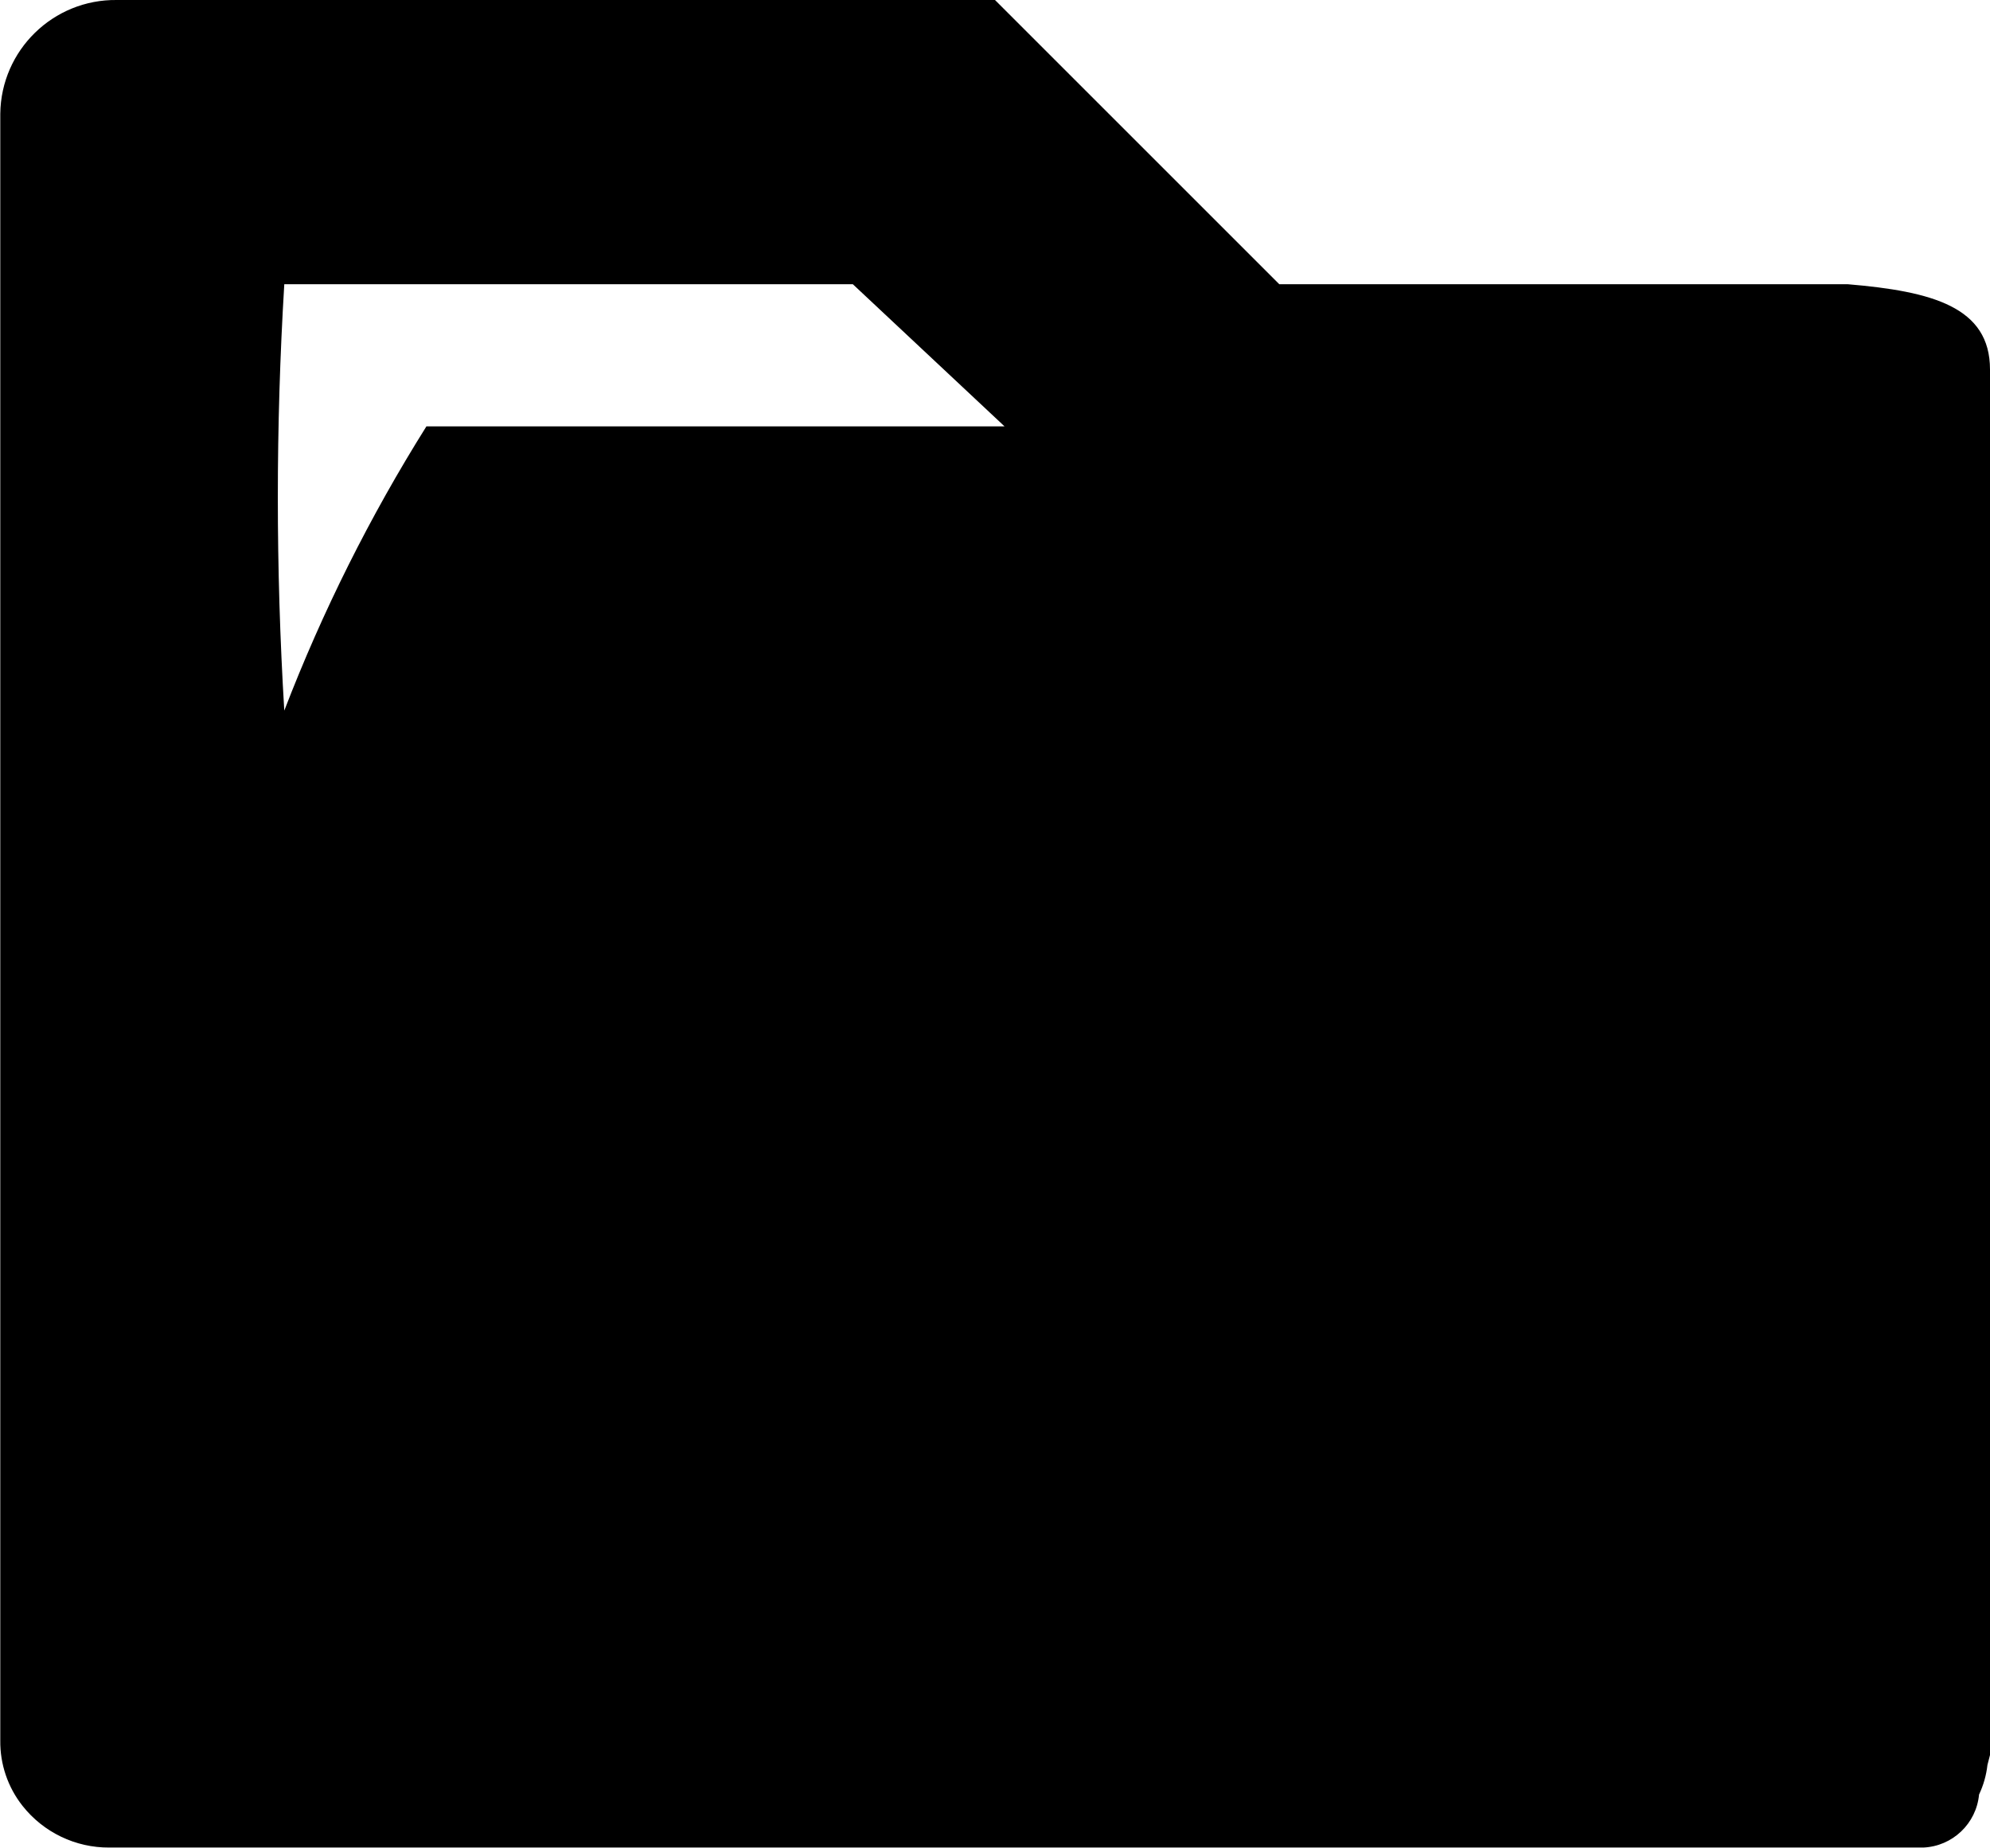
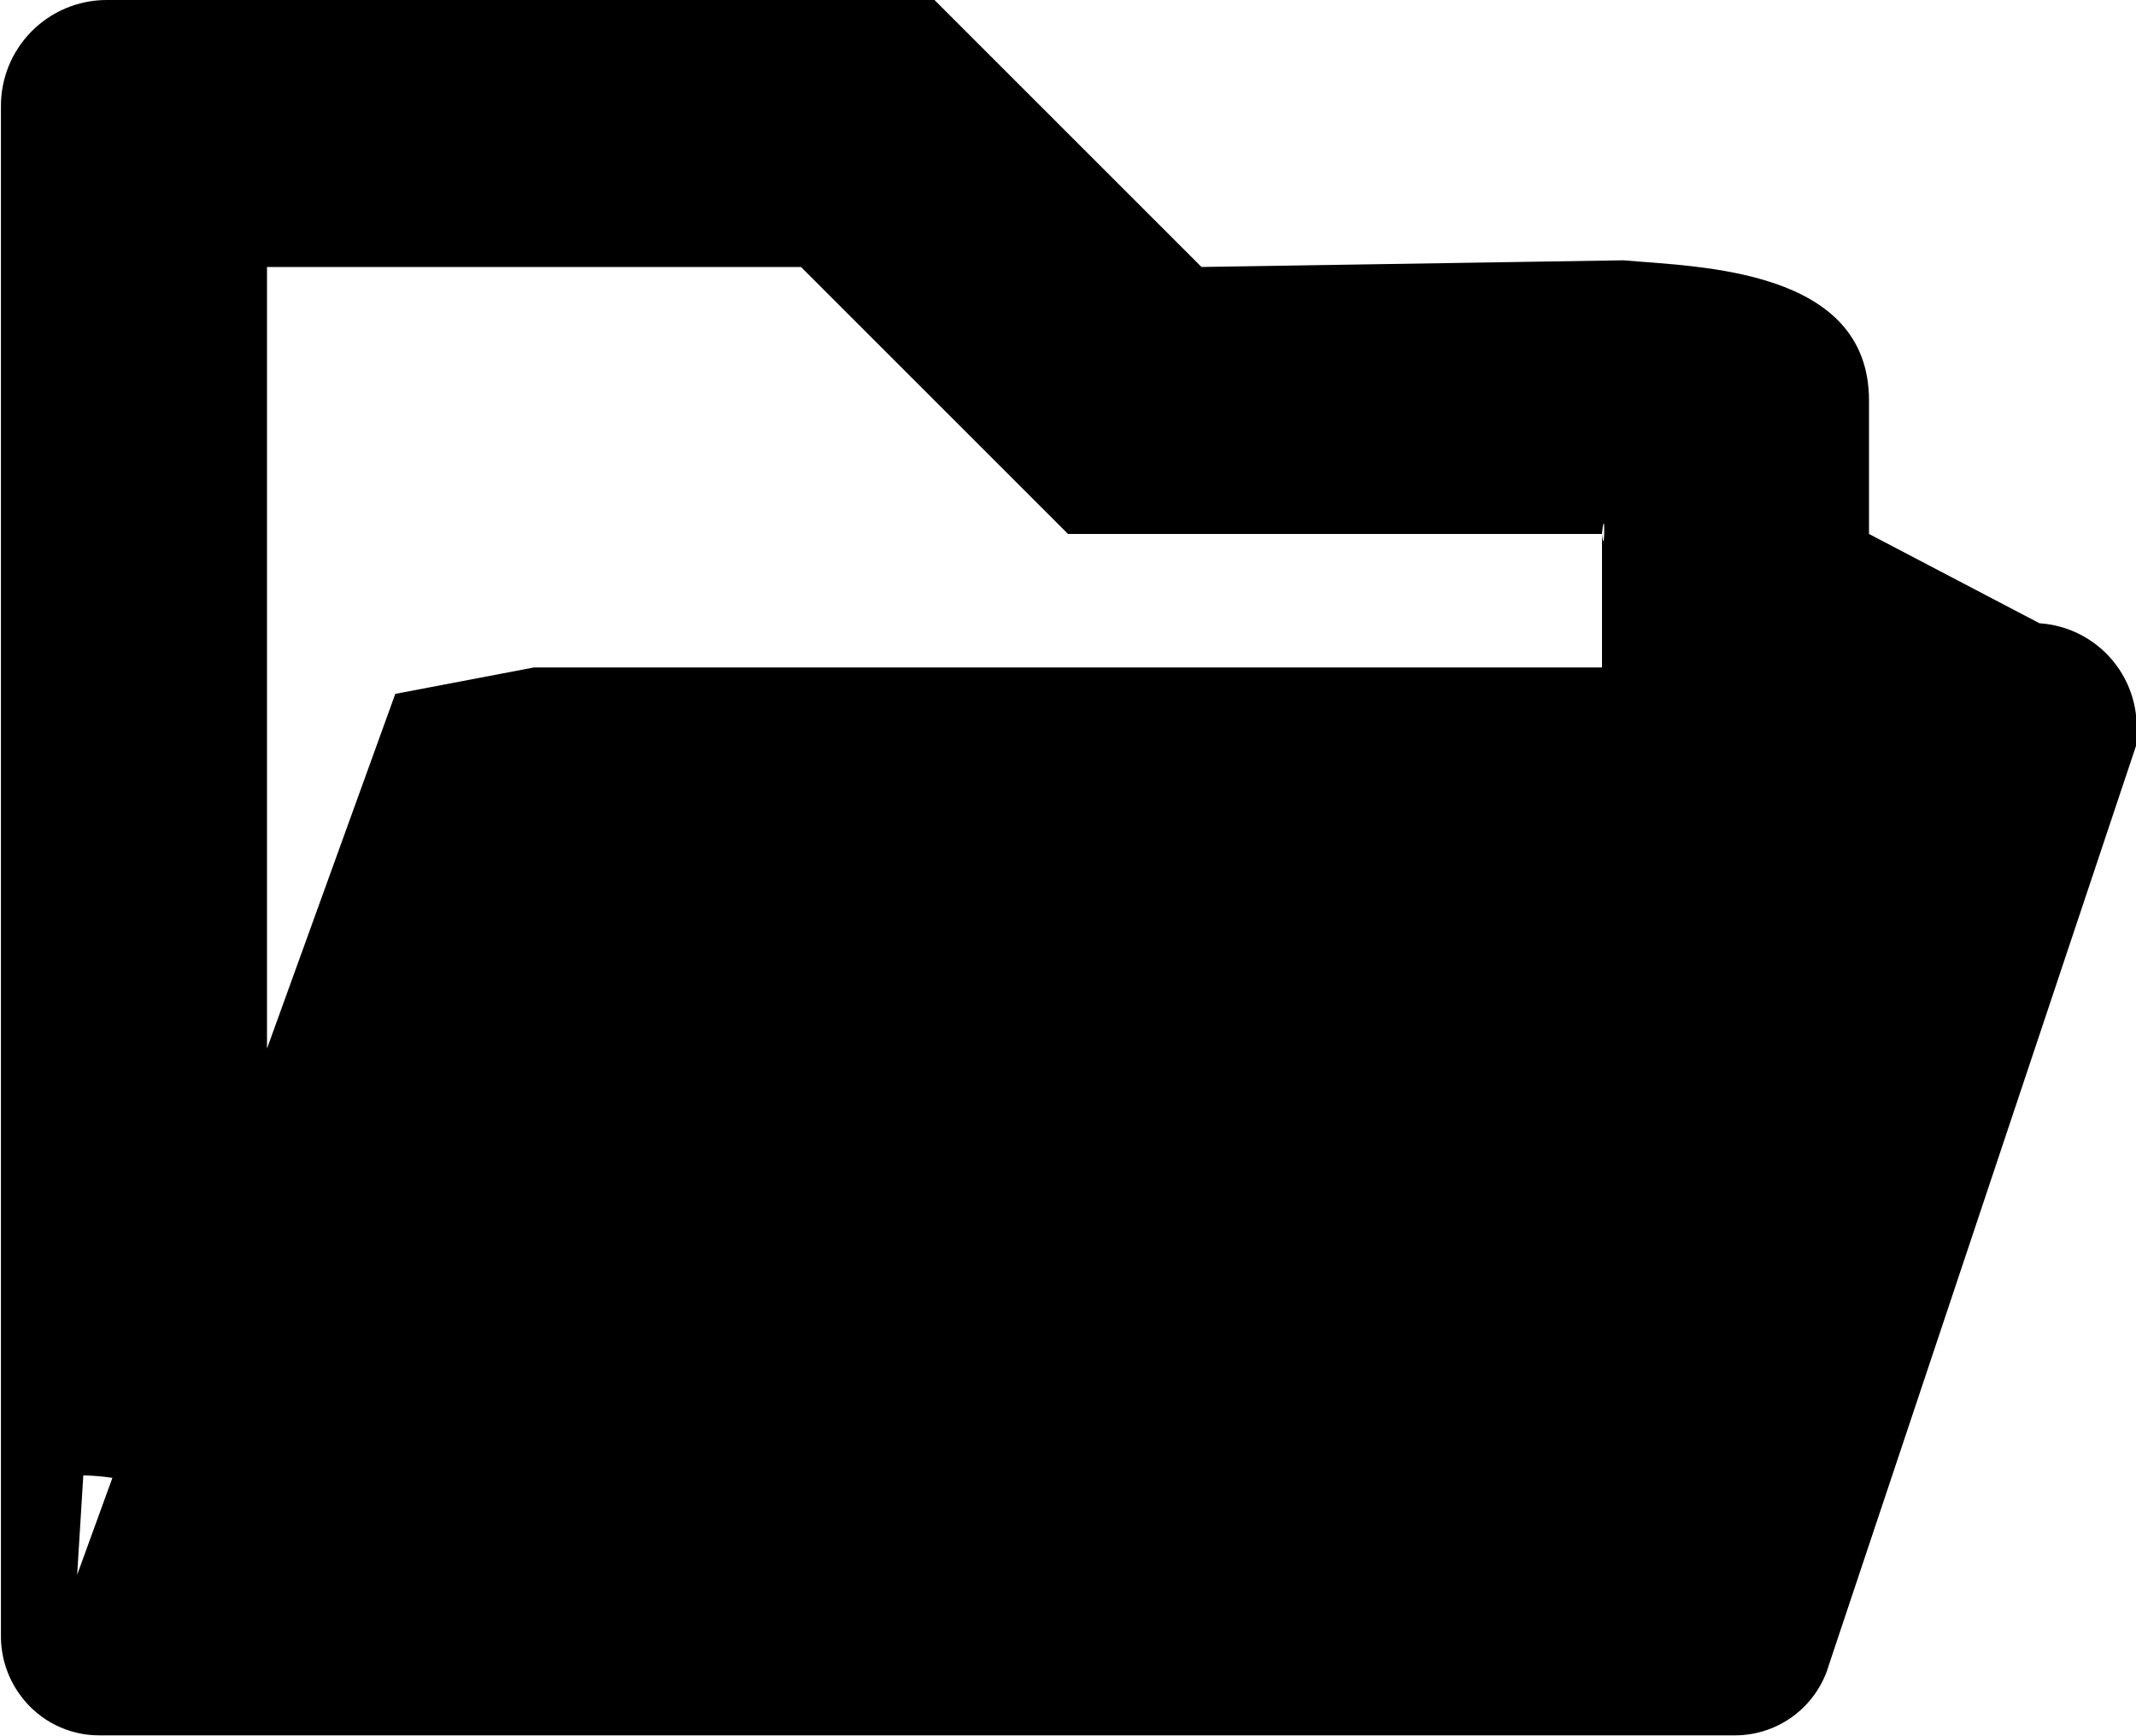
- <svg xmlns="http://www.w3.org/2000/svg" width="14" height="13" viewBox="0 0 14 13">
+ <svg xmlns="http://www.w3.org/2000/svg" width="16" height="13" viewBox="0 0 16 13">
  <defs>
    <style>
      .cls-1 {
        fill-rule: evenodd;
      }
    </style>
  </defs>
-   <path id="Forma_1_copy_4" data-name="Forma 1 copy 4" class="cls-1" d="M198.982,412.419a0.656,0.656,0,0,1-.059.208,0.412,0.412,0,0,1-.392.373H185.77a0.772,0.772,0,0,1-.612-0.294,0.727,0.727,0,0,1-.156-0.459h0V400.8a0.81,0.81,0,0,1,.82-0.8H192l2,2h4c0.594,0.05,1,.16,1,0.6v1.95h0c0,0.009,0,.016,0,0.025v7.774ZM191,402h-4a24.8,24.8,0,0,0,0,3,11.6,11.6,0,0,1,1-2h4.067Z" transform="translate(-185 -400)" />
+   <path id="Forma_1_copy_6" data-name="Forma 1 copy 6" class="cls-1" d="M198.7,412.471a0.733,0.733,0,0,1-.706.529h-12.25a0.73,0.73,0,0,1-.587-0.294,0.745,0.745,0,0,1-.15-0.459h0V400.8a0.793,0.793,0,0,1,.787-0.8H192l2,2,3.16-.05c0.57,0.05,1.84.062,1.84,1.05v1l1.277,0.669a0.779,0.779,0,0,1,.723.868v0.051Zm-12.858-1.4a1.646,1.646,0,0,0-.2-0.018,0.116,0.116,0,0,1-.018,0l-0.046.744ZM197,404h-4l-2-2h-4v5.855l0.961-2.657L189,405h8v-1C197.02,404.205,197.025,403.745,197,404Z" transform="translate(-185 -400)" />
</svg>
